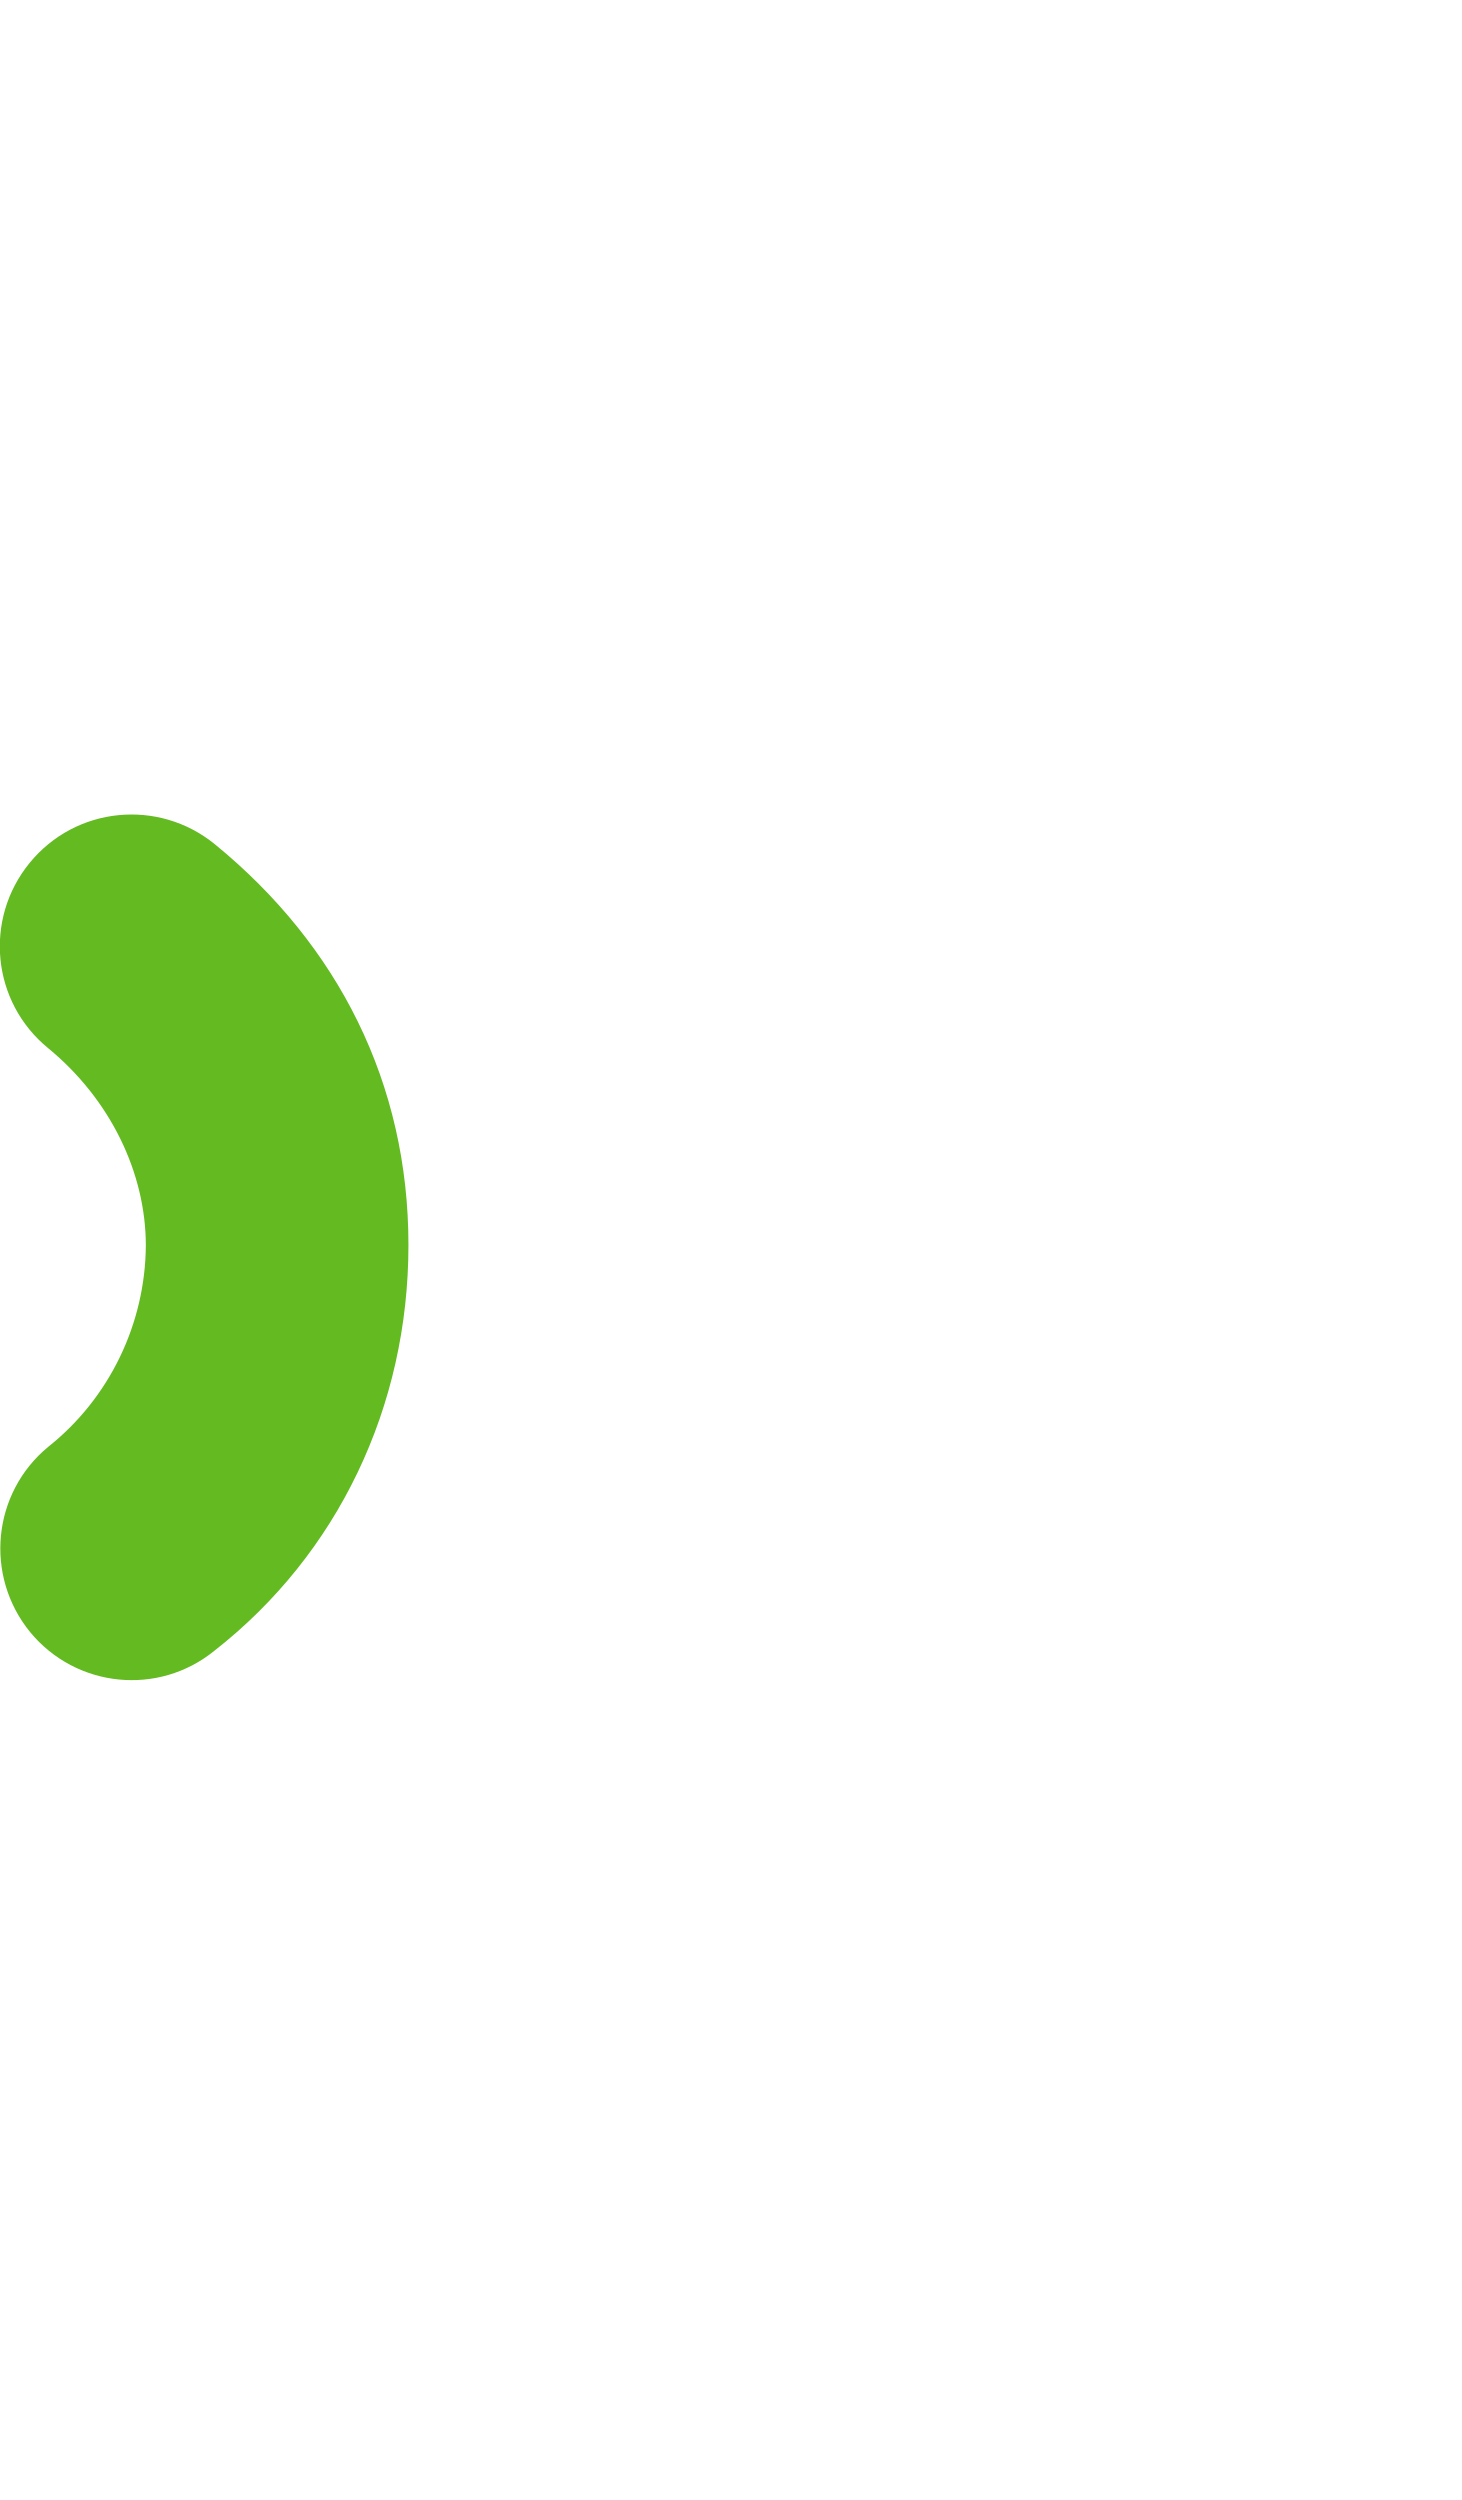
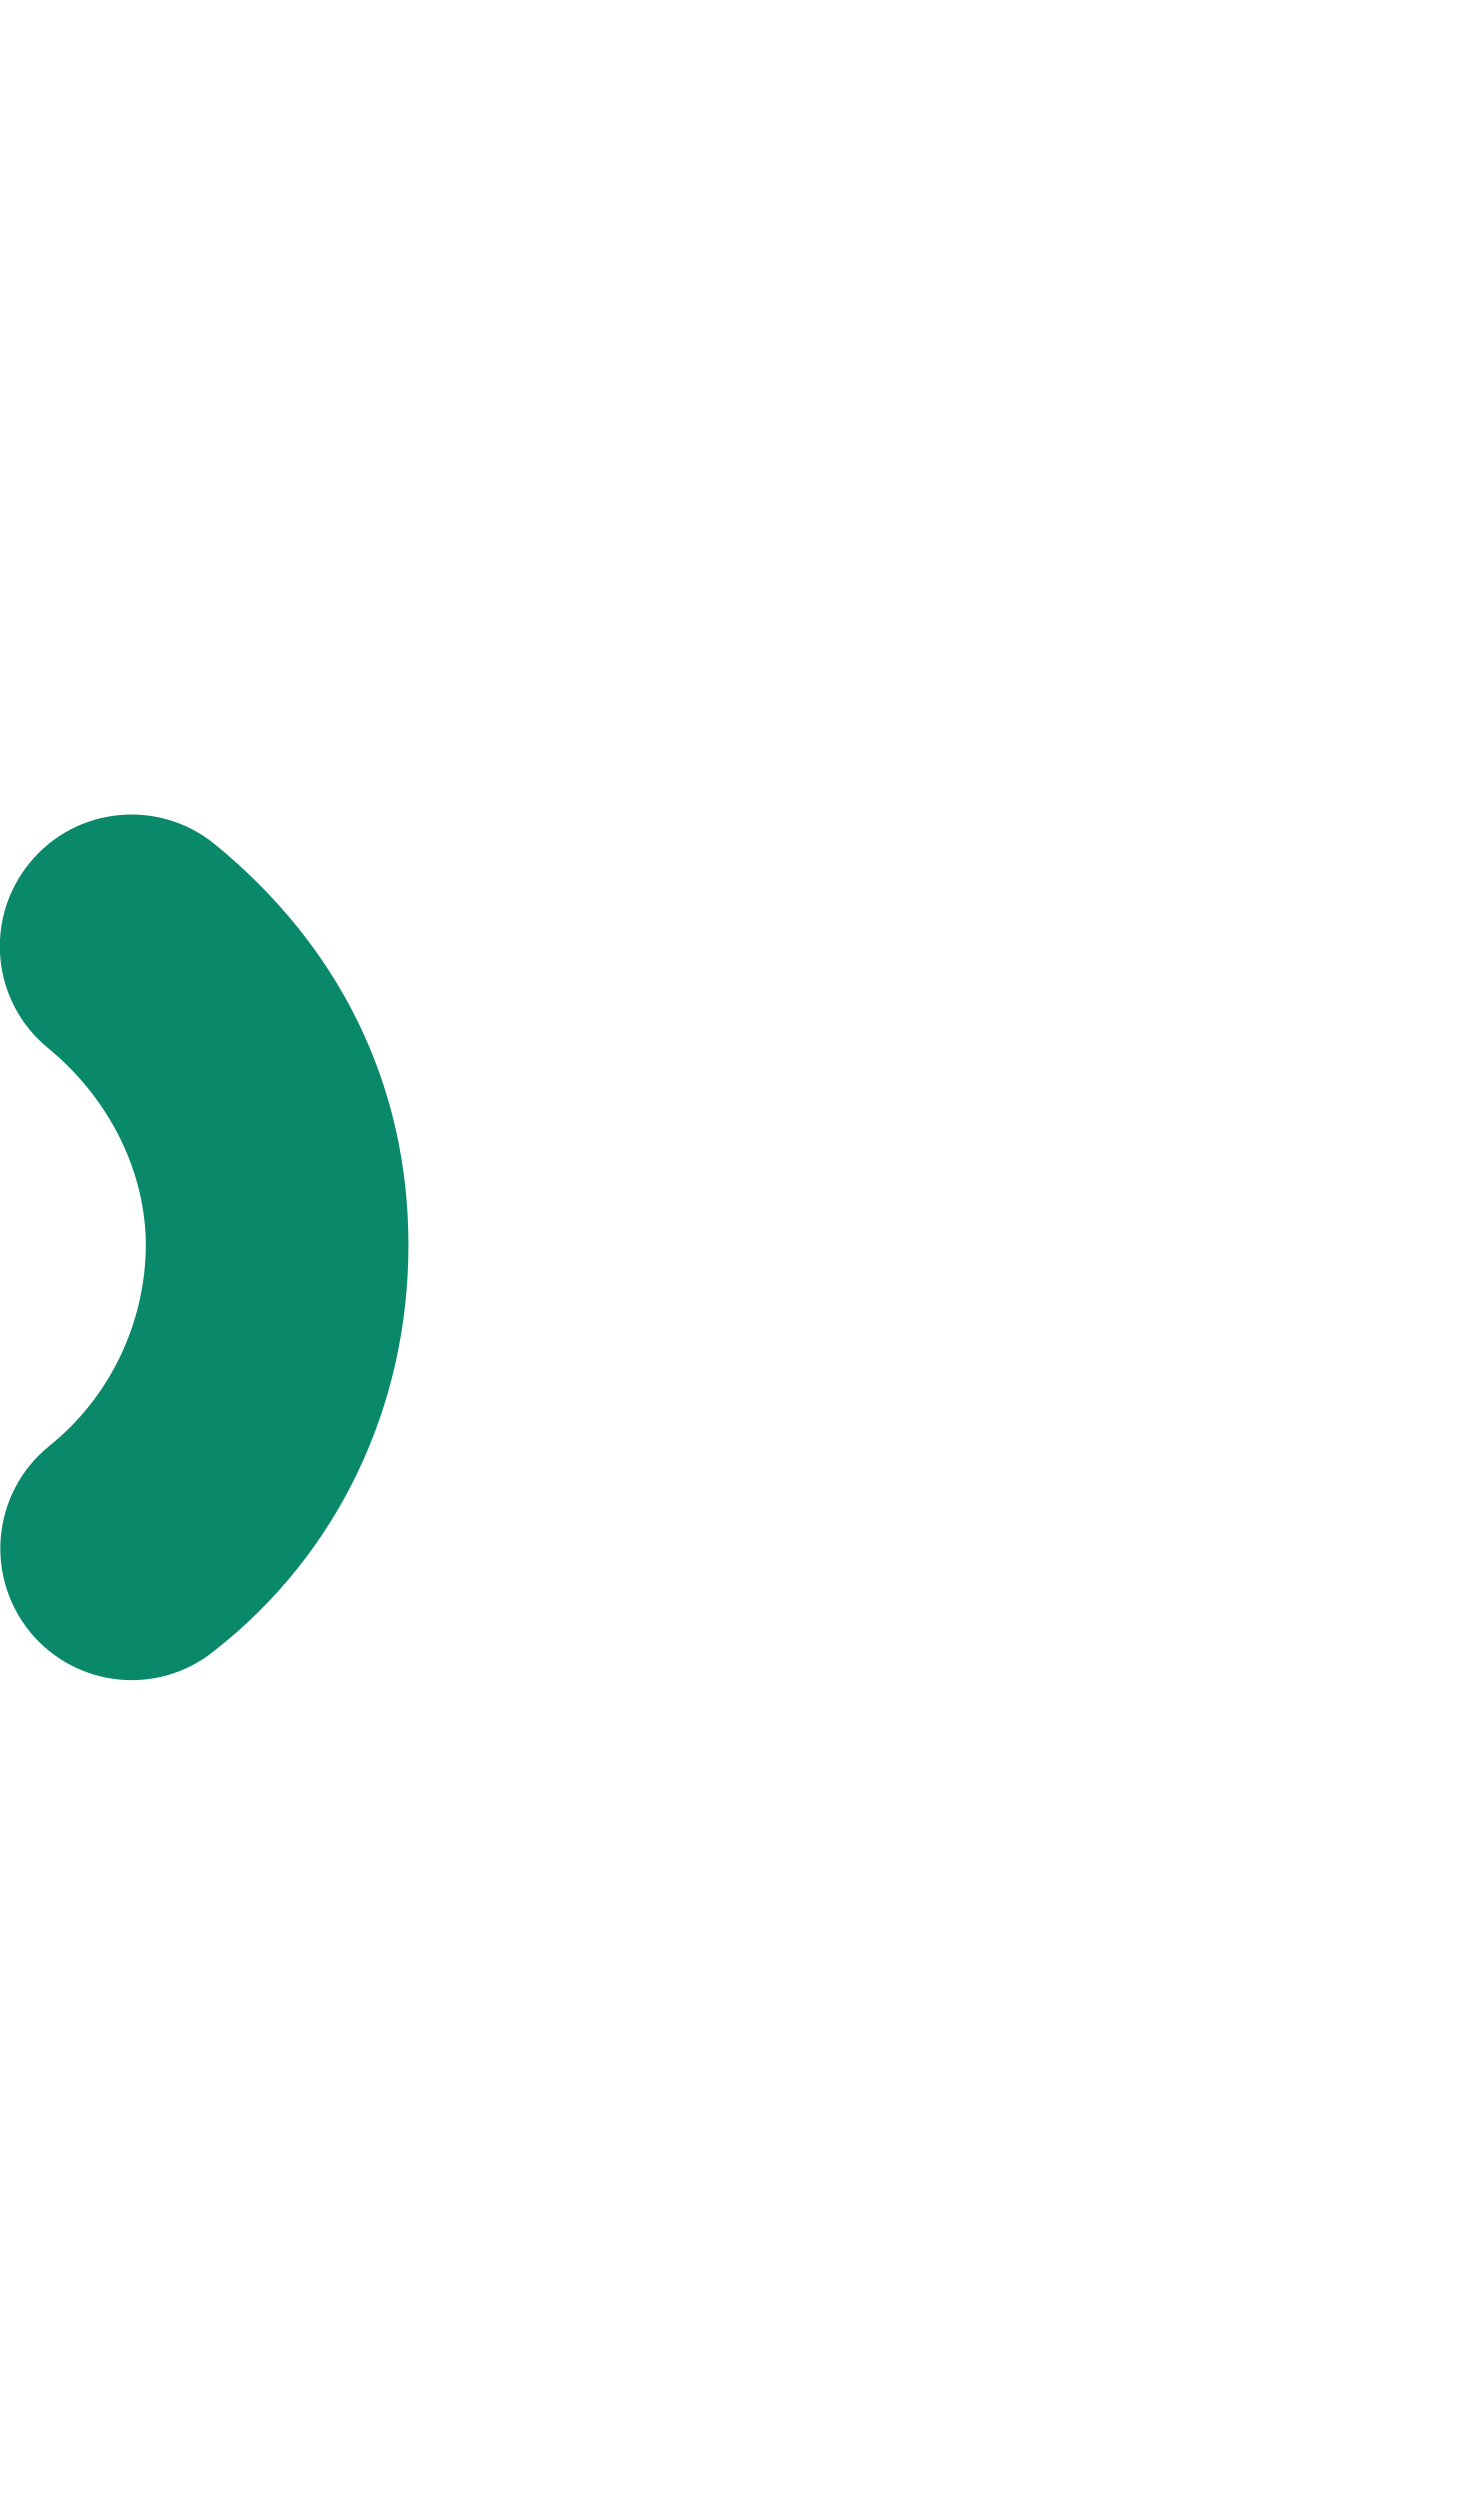
- <svg xmlns="http://www.w3.org/2000/svg" version="1.1" id="圖層_1" x="0px" y="0px" viewBox="0 0 266.6 456" style="enable-background:new 0 0 266.6 456;" xml:space="preserve">
-   <style type="text/css">
- 	.st0{fill:#63BA21;}
- </style>
-   <path class="st0" d="M39.2,154c-10.3-8.4-25.4-6.9-33.8,3.4c-8.4,10.3-6.9,25.4,3.4,33.8c11.3,9.3,17.8,22.7,17.8,36  C26.5,241.4,20,255,8.8,263.9c-10.2,8.4-11.7,23.5-3.3,33.8c8.4,10.2,23.4,11.7,33.6,3.4c22.5-17.6,35.4-44.5,35.4-74  S61.7,172.4,39.2,154z" />
+ <svg xmlns="http://www.w3.org/2000/svg" id="_圖層_1" data-name="圖層_1" version="1.1" viewBox="0 0 266.6 456">
+   <defs>
+     <style>
+       .st0 {
+         fill: #09896a;
+       }
+     </style>
+   </defs>
+   <path class="st0" d="M39.2,154c-10.3-8.4-25.4-6.9-33.8,3.4-8.4,10.3-6.9,25.4,3.4,33.8,11.3,9.3,17.8,22.7,17.8,36-.1,14.2-6.6,27.8-17.8,36.7-10.2,8.4-11.7,23.5-3.3,33.8,8.4,10.2,23.4,11.7,33.6,3.4,22.5-17.6,35.4-44.5,35.4-74s-12.8-54.7-35.3-73.1Z" />
</svg>
